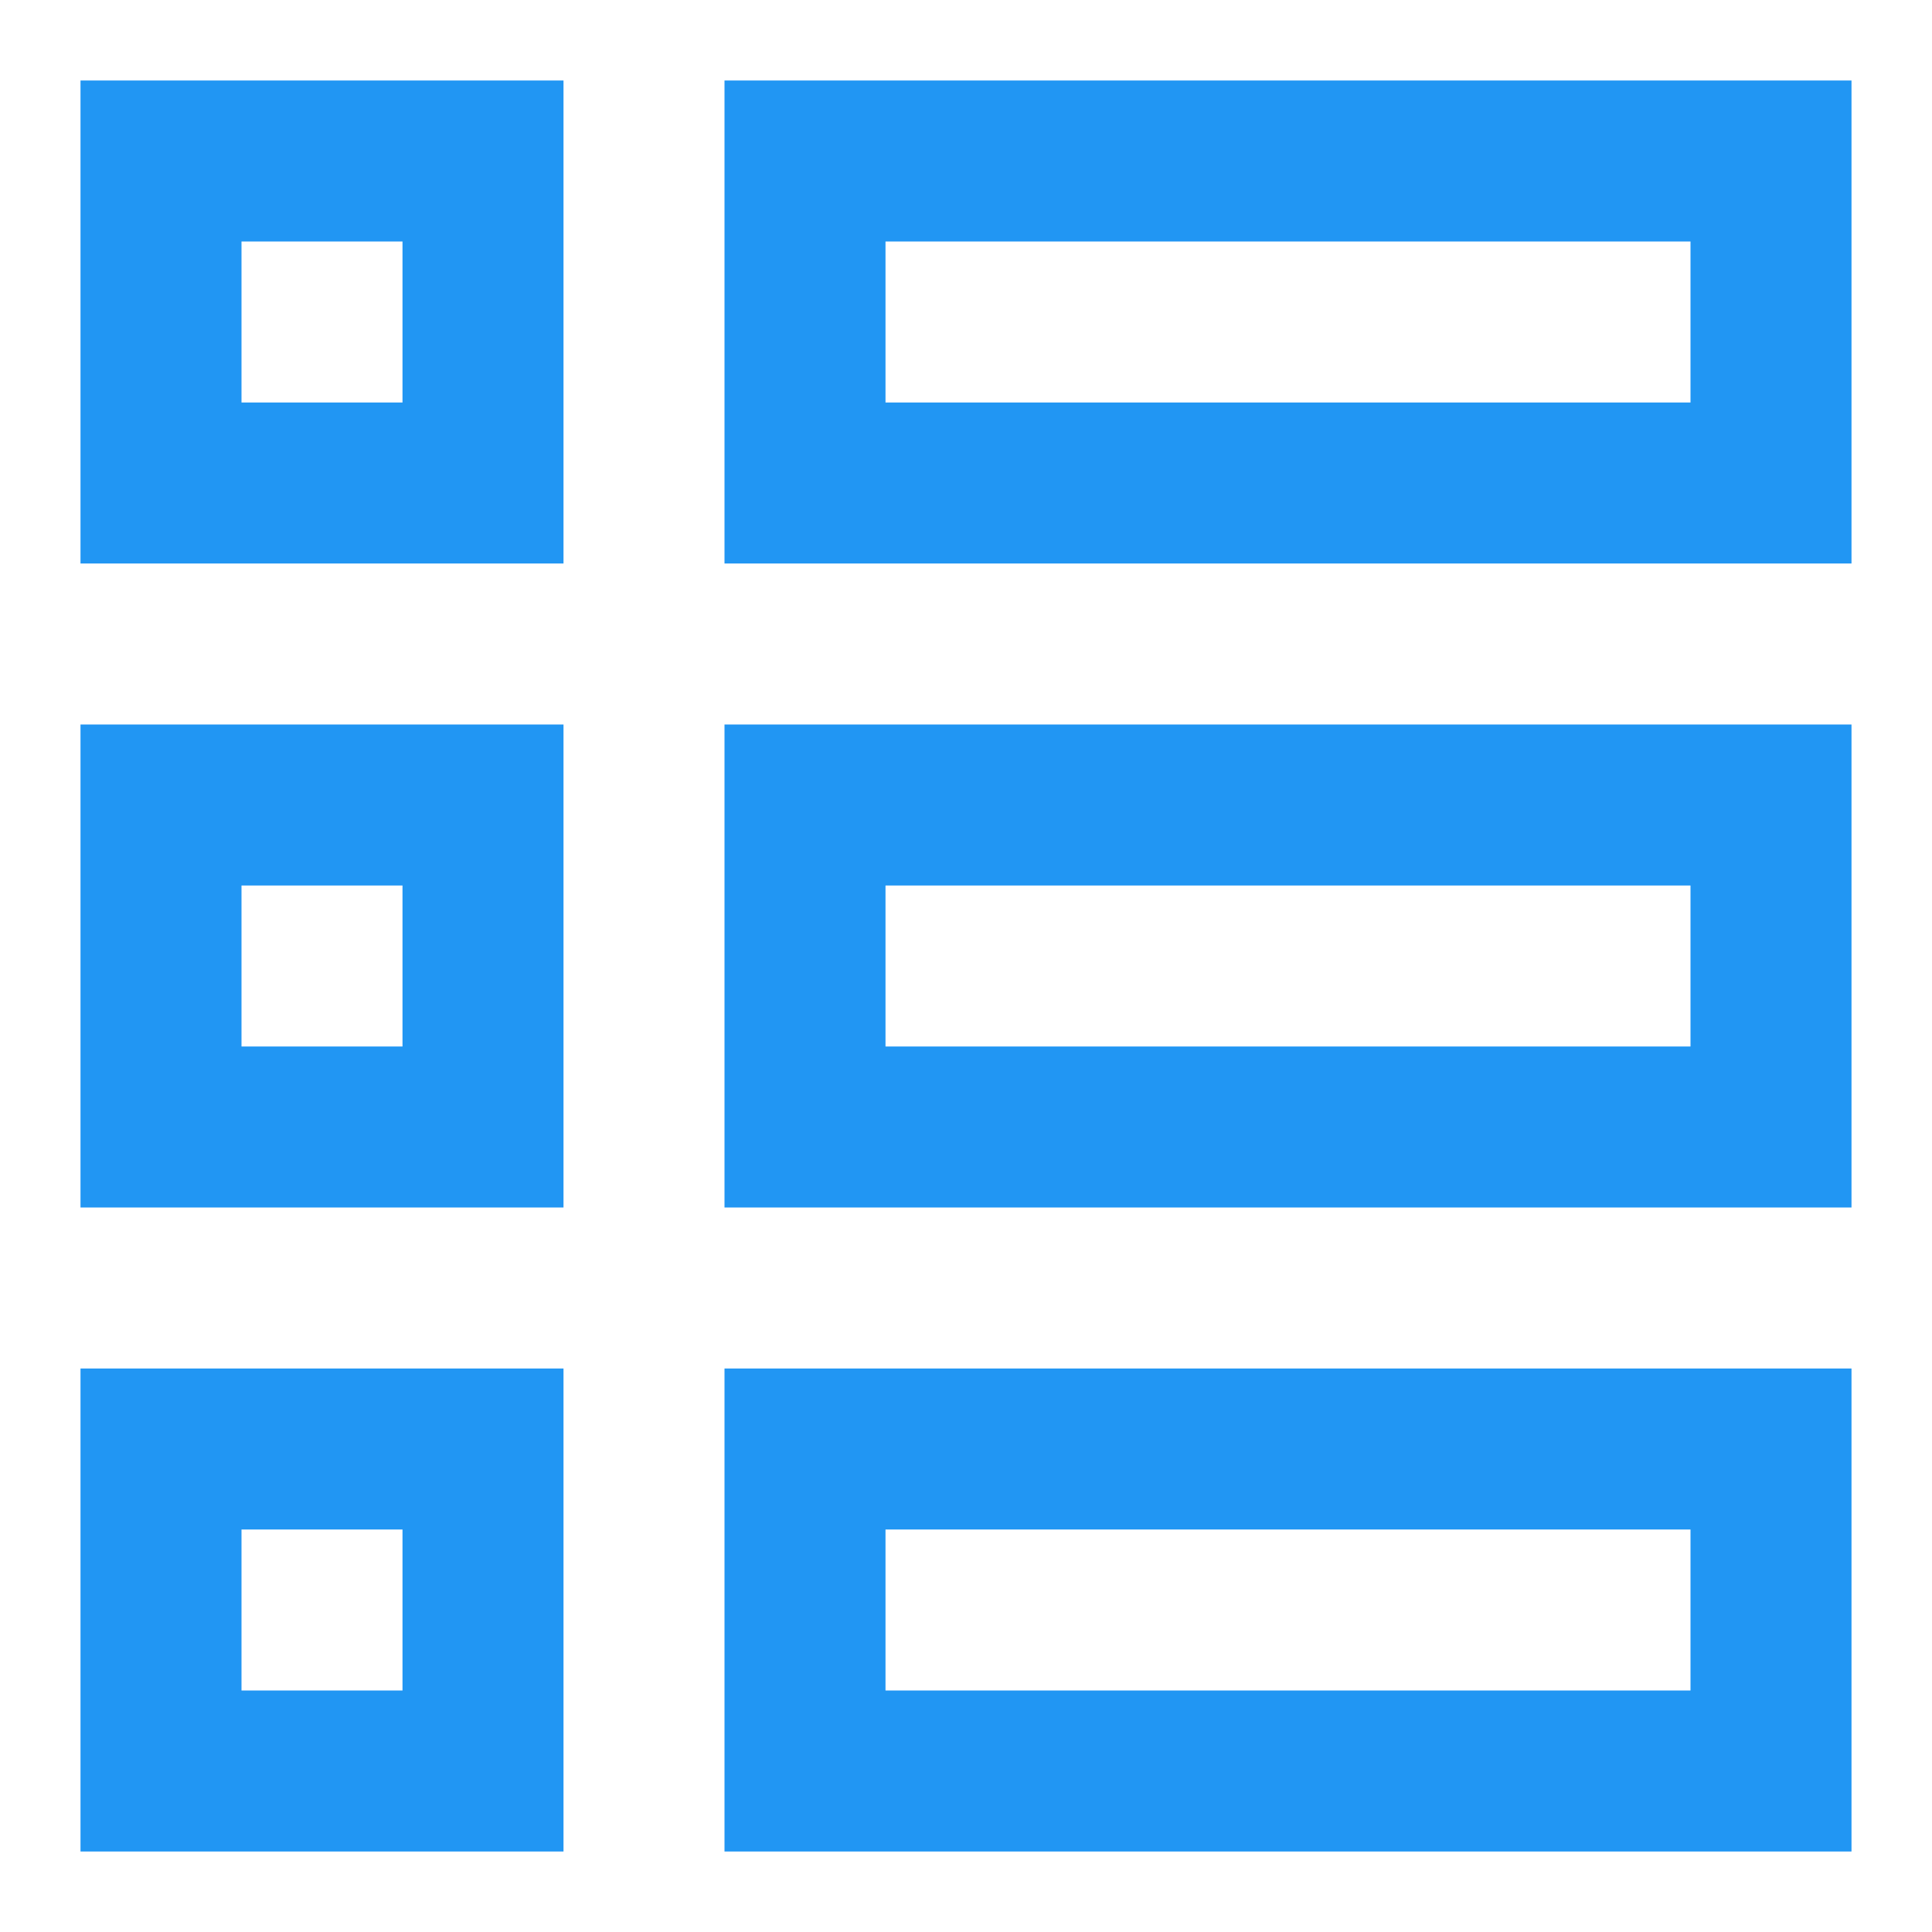
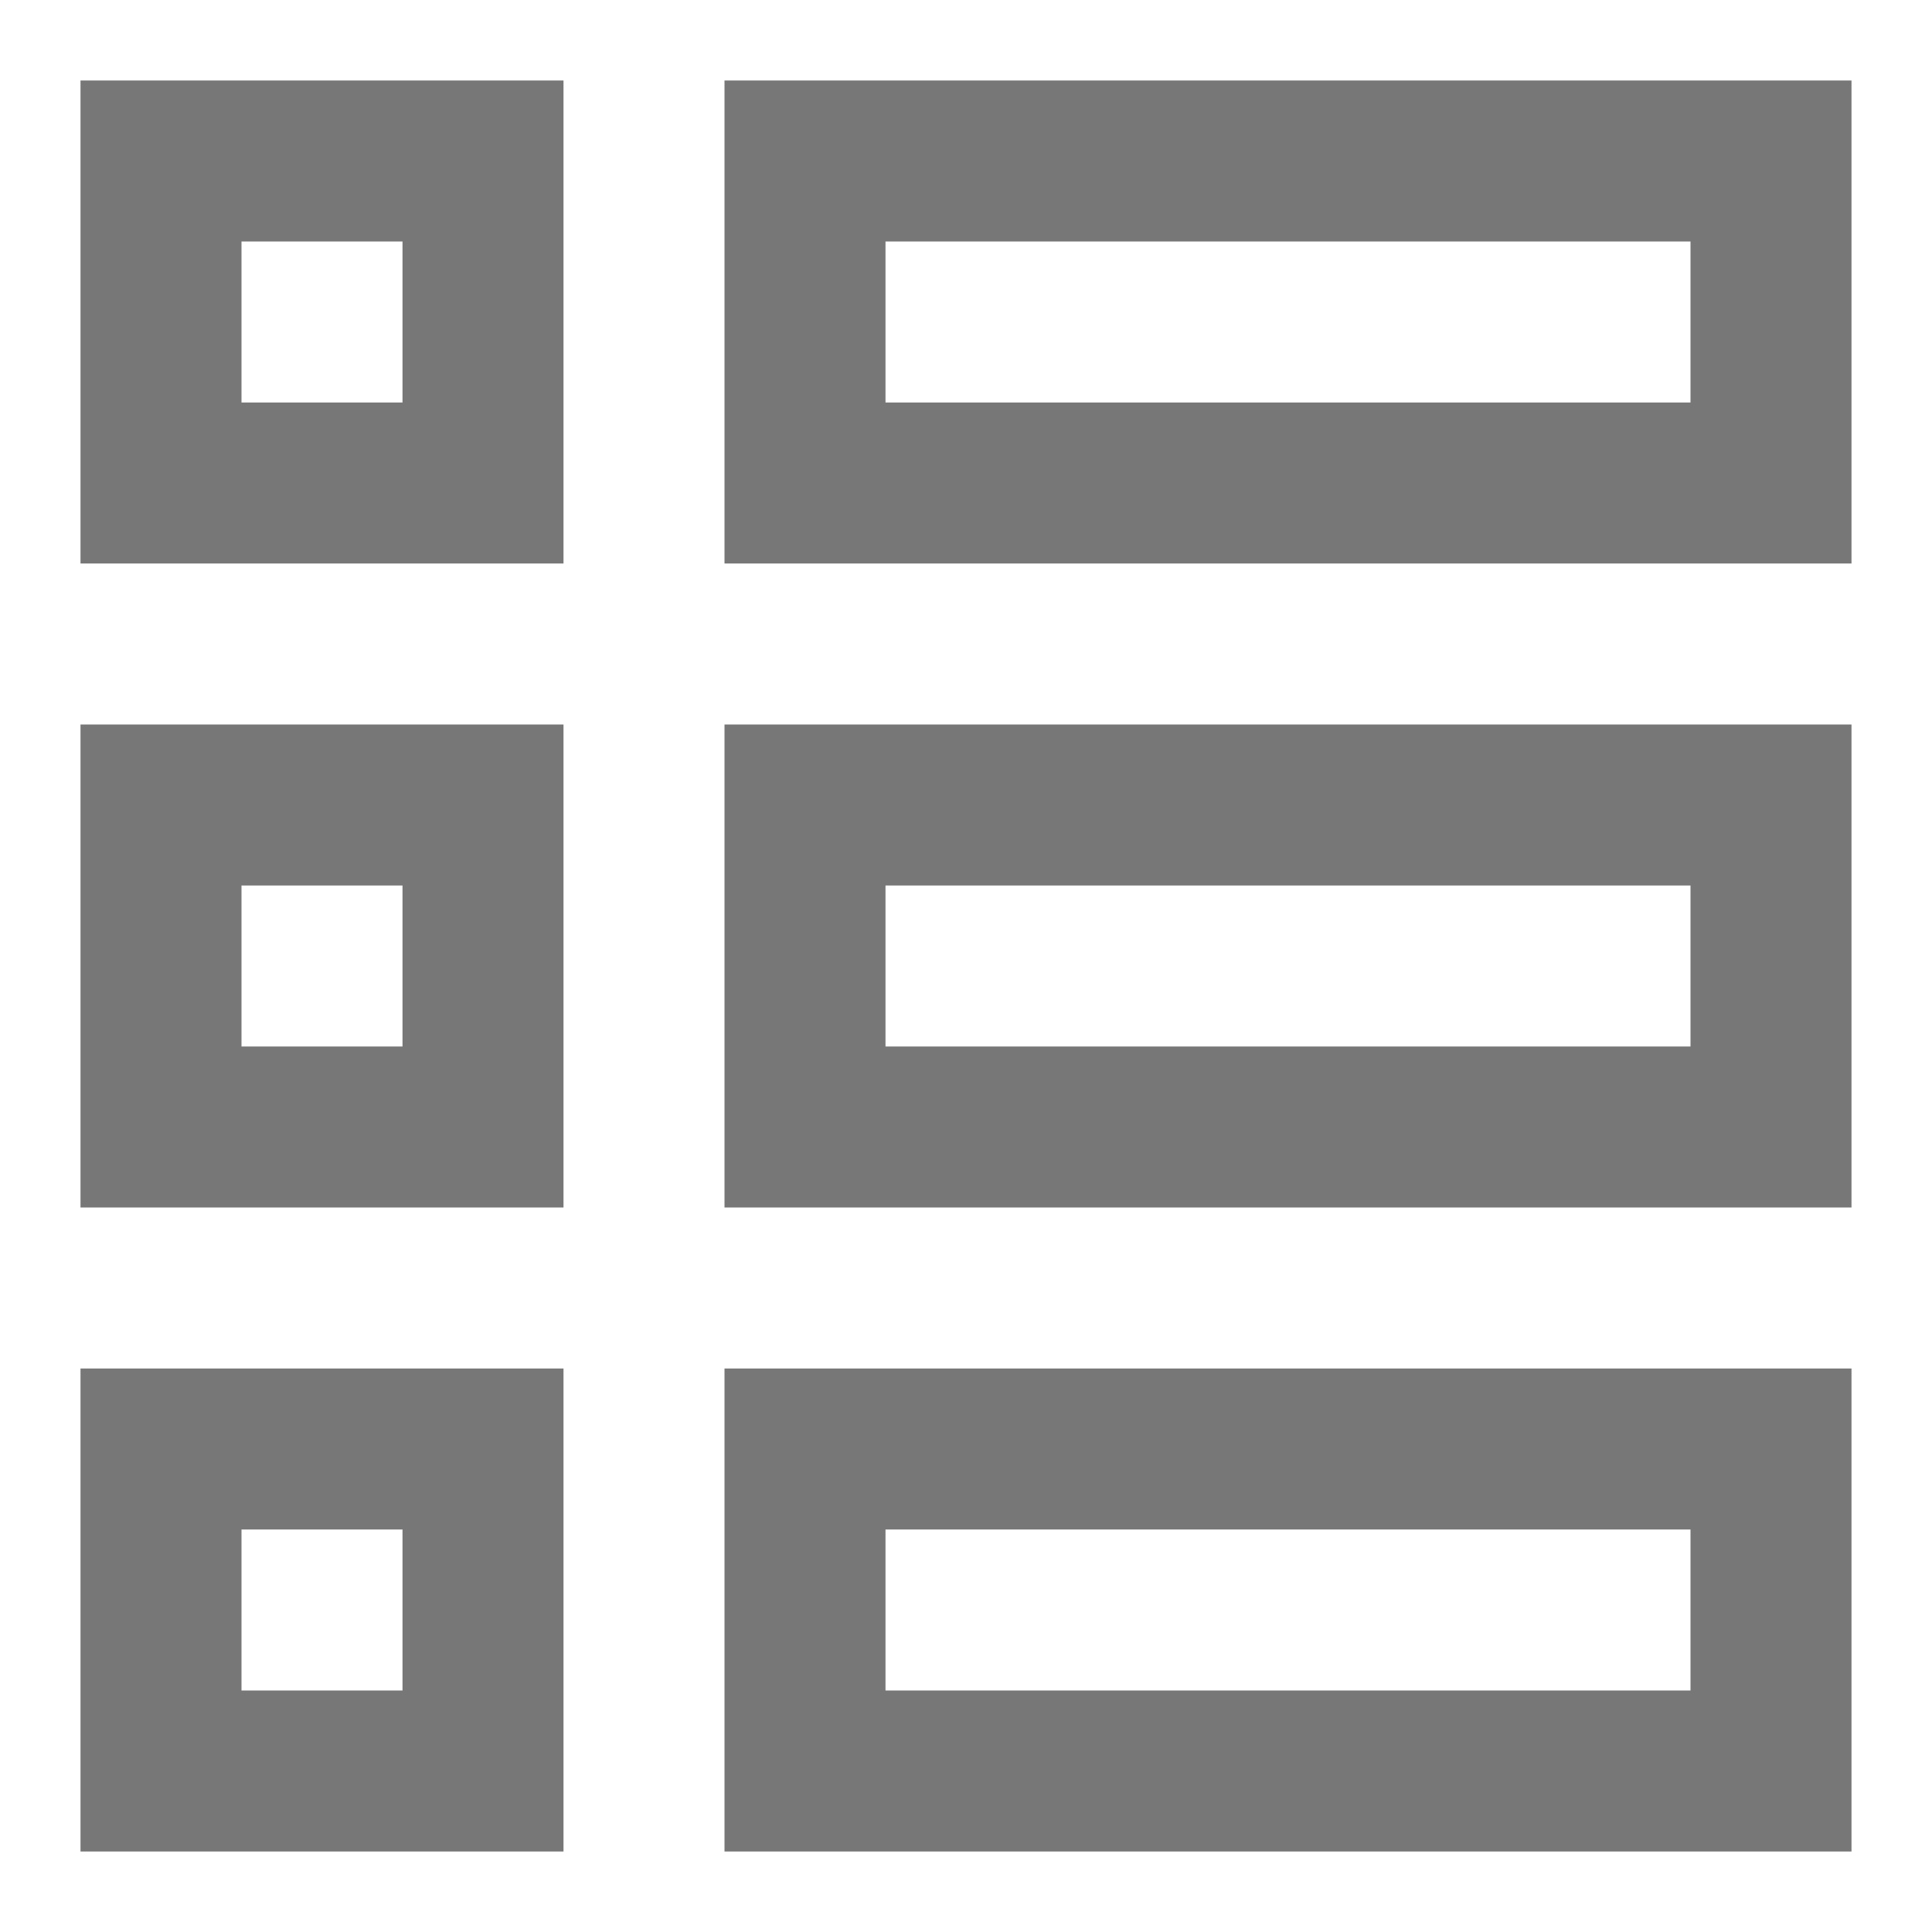
<svg xmlns="http://www.w3.org/2000/svg" x="0px" y="0px" width="24px" height="24px" viewBox="0 0 24 24">
  <g stroke-width="2" transform="translate(0, 0)">
-     <rect data-color="color-2" x="10" y="2" fill="none" stroke="#2196f3" stroke-width="2" stroke-linecap="square" stroke-miterlimit="10" width="12" height="4" stroke-linejoin="miter" />
-     <rect data-color="color-2" x="10" y="10" fill="none" stroke="#2196f3" stroke-width="2" stroke-linecap="square" stroke-miterlimit="10" width="12" height="4" stroke-linejoin="miter" />
-     <rect data-color="color-2" x="10" y="18" fill="none" stroke="#2196f3" stroke-width="2" stroke-linecap="square" stroke-miterlimit="10" width="12" height="4" stroke-linejoin="miter" />
-     <rect x="2" y="2" fill="none" stroke="#2196f3" stroke-width="2" stroke-linecap="square" stroke-miterlimit="10" width="4" height="4" stroke-linejoin="miter" />
-     <rect x="2" y="10" fill="none" stroke="#2196f3" stroke-width="2" stroke-linecap="square" stroke-miterlimit="10" width="4" height="4" stroke-linejoin="miter" />
-     <rect x="2" y="18" fill="none" stroke="#2196f3" stroke-width="2" stroke-linecap="square" stroke-miterlimit="10" width="4" height="4" stroke-linejoin="miter" />
+     <rect data-color="color-2" x="10" y="2" fill="none" stroke="#777777" stroke-width="2" stroke-linecap="square" stroke-miterlimit="10" width="12" height="4" stroke-linejoin="miter" />
+     <rect data-color="color-2" x="10" y="10" fill="none" stroke="#777777" stroke-width="2" stroke-linecap="square" stroke-miterlimit="10" width="12" height="4" stroke-linejoin="miter" />
+     <rect data-color="color-2" x="10" y="18" fill="none" stroke="#777777" stroke-width="2" stroke-linecap="square" stroke-miterlimit="10" width="12" height="4" stroke-linejoin="miter" />
+     <rect x="2" y="2" fill="none" stroke="#777777" stroke-width="2" stroke-linecap="square" stroke-miterlimit="10" width="4" height="4" stroke-linejoin="miter" />
+     <rect x="2" y="10" fill="none" stroke="#777777" stroke-width="2" stroke-linecap="square" stroke-miterlimit="10" width="4" height="4" stroke-linejoin="miter" />
+     <rect x="2" y="18" fill="none" stroke="#777777" stroke-width="2" stroke-linecap="square" stroke-miterlimit="10" width="4" height="4" stroke-linejoin="miter" />
  </g>
</svg>
